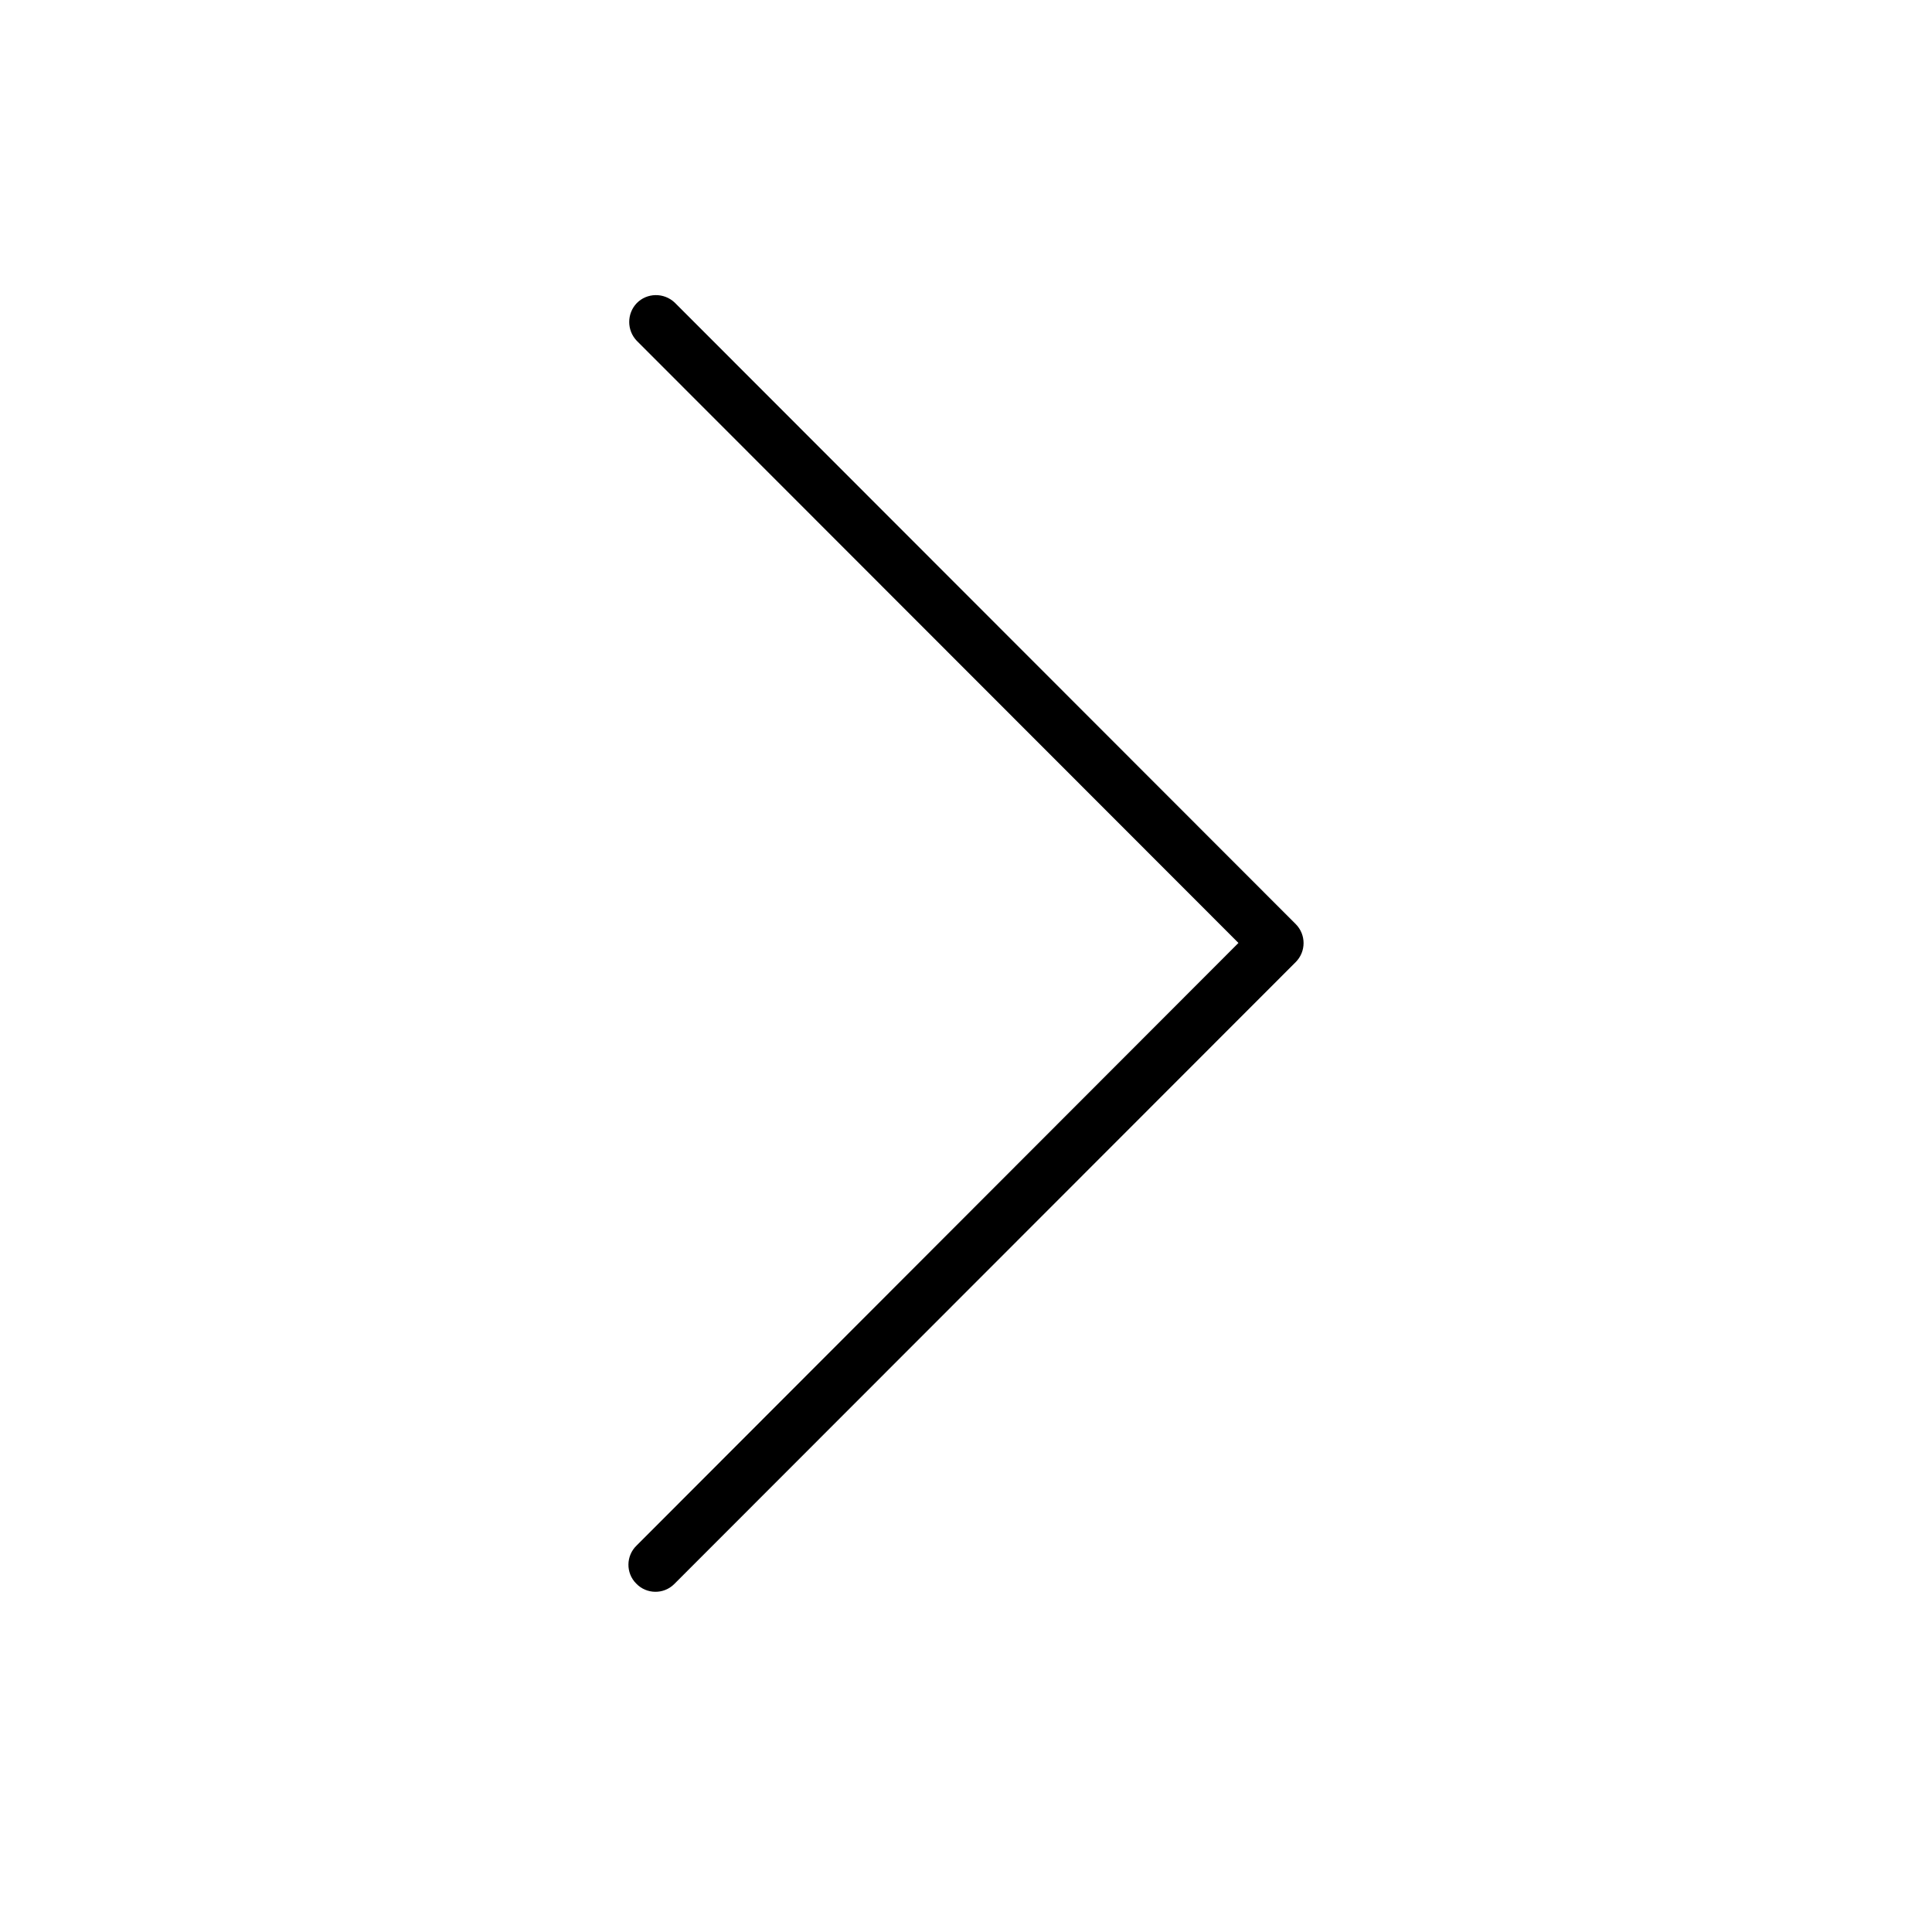
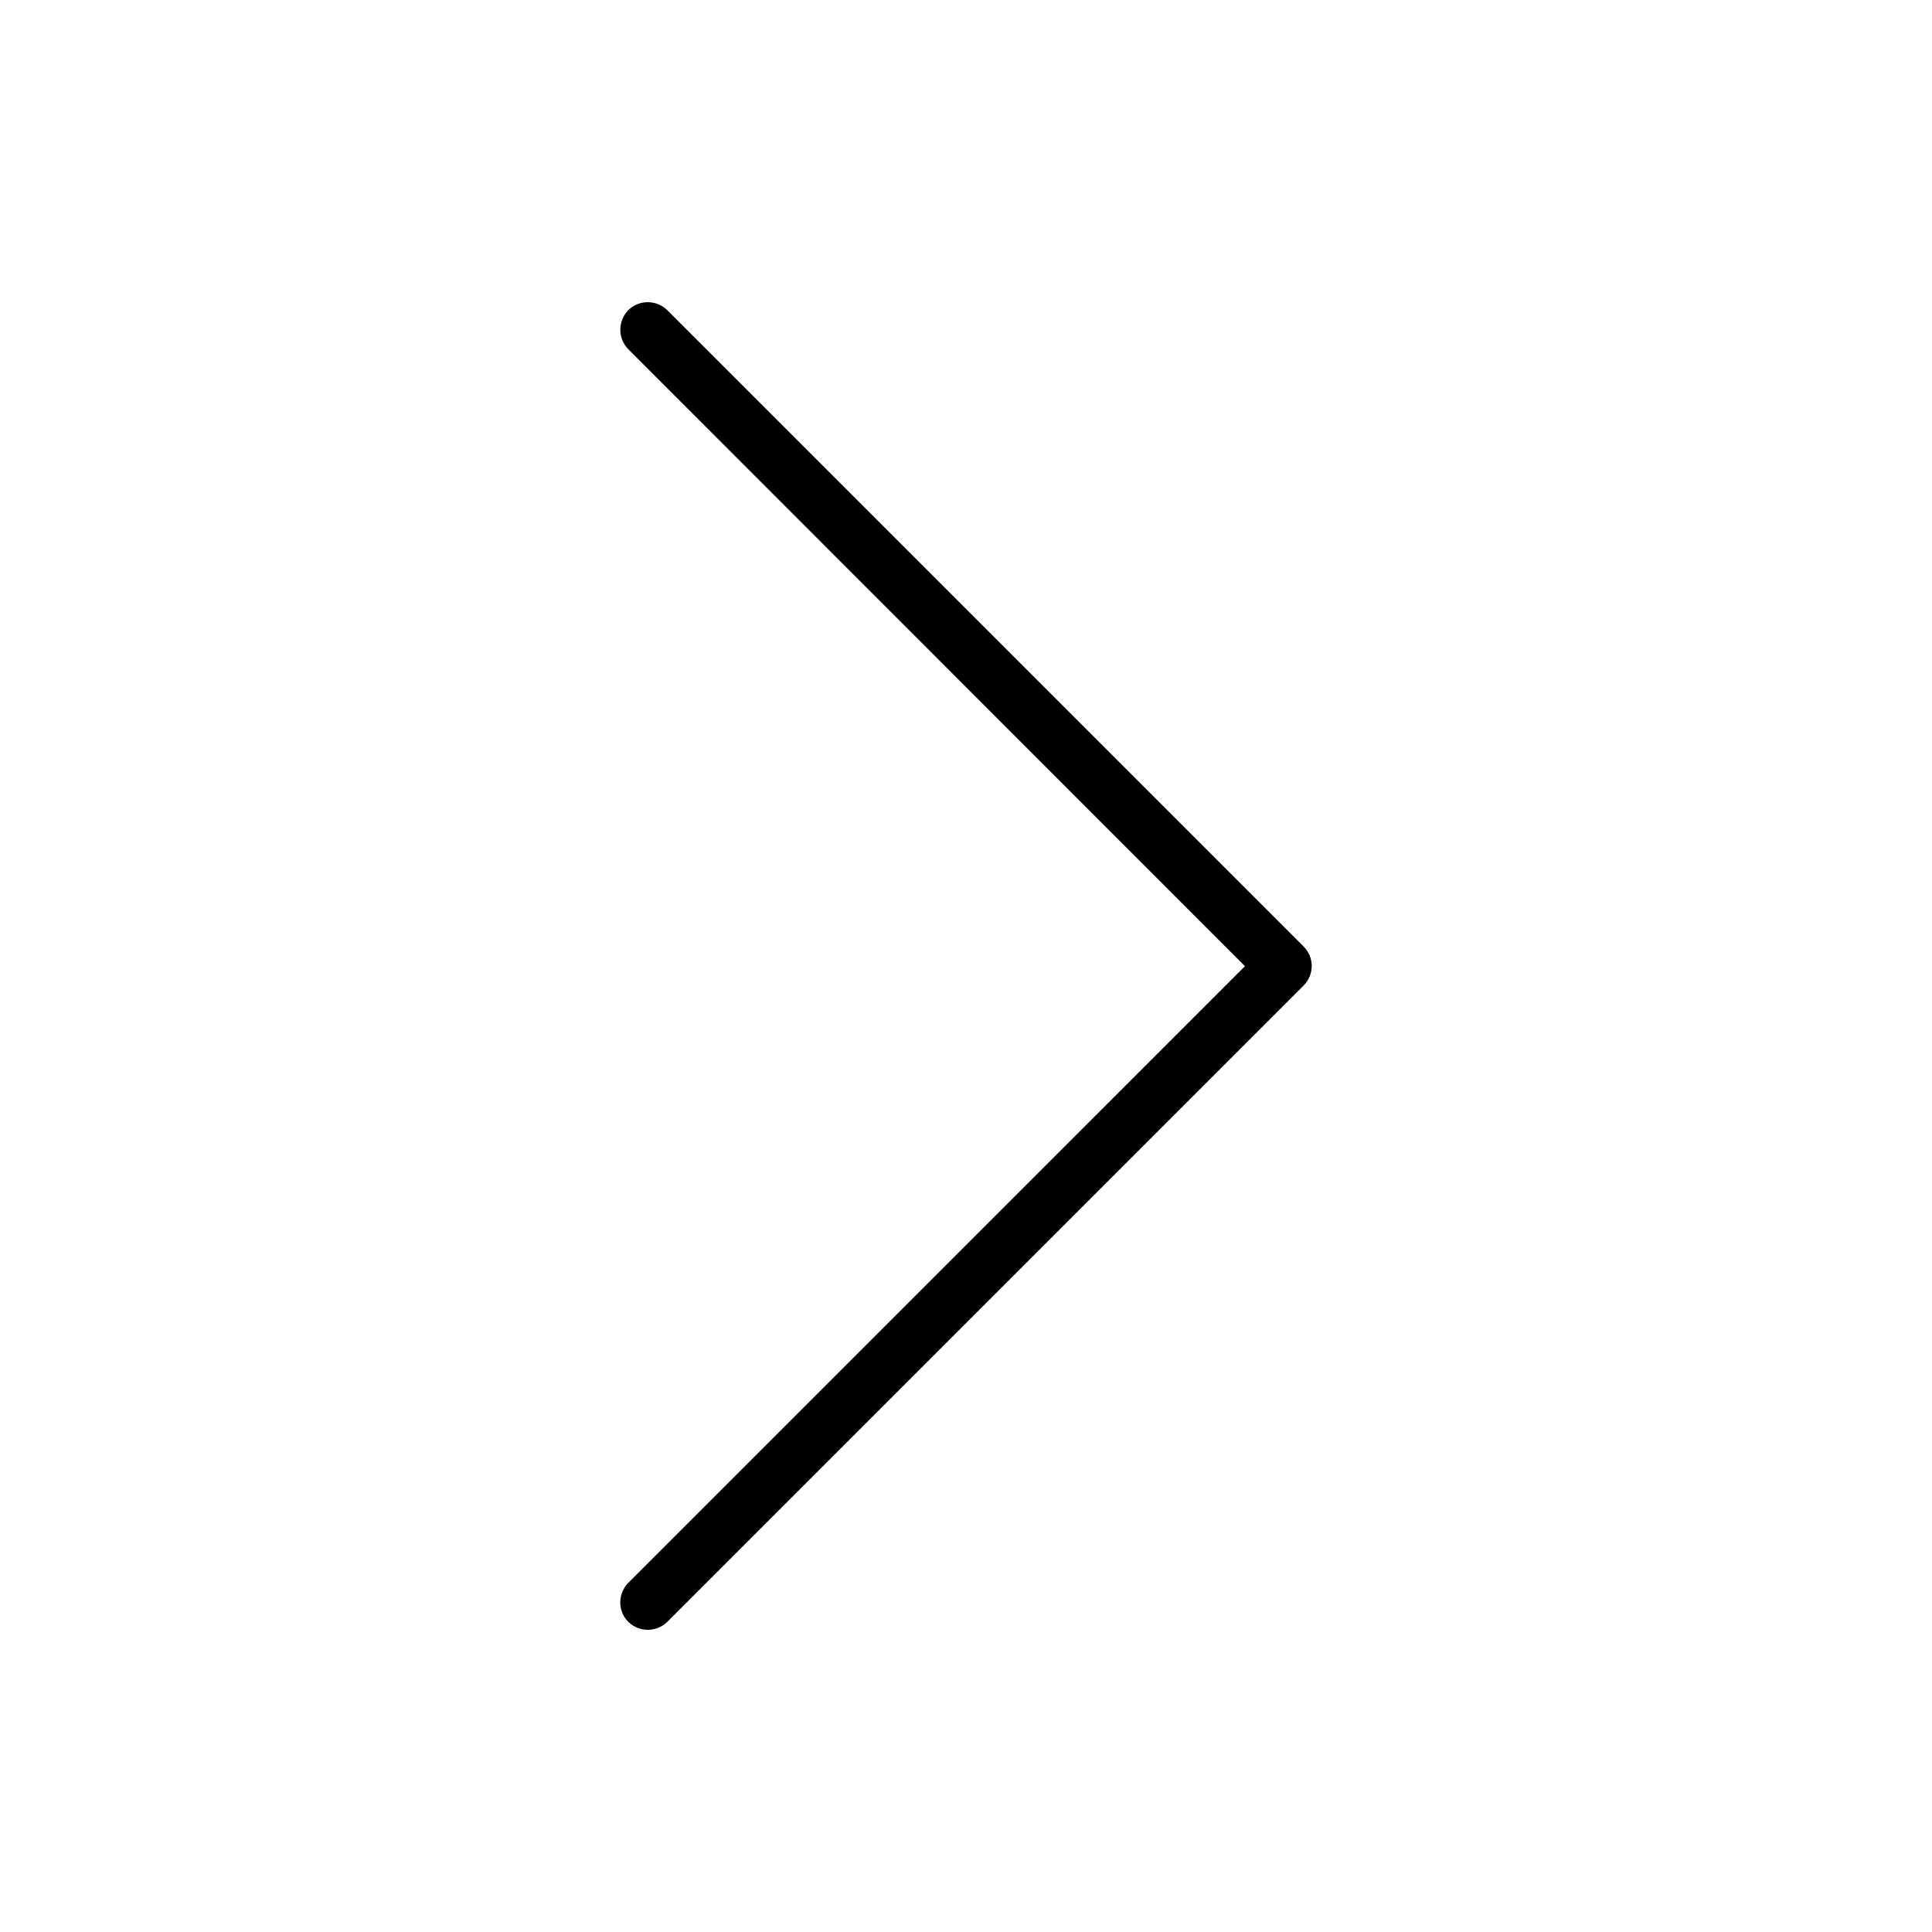
- <svg xmlns="http://www.w3.org/2000/svg" viewBox="0 0 511.949 511.949">
-   <path d="M343.332 244.854L178.803 80.197c-2.862-2.72-7.368-2.649-10.086.143-2.647 2.792-2.647 7.159 0 9.951l159.451 159.575-159.451 159.647c-2.862 2.72-2.933 7.302-.143 10.094 2.718 2.864 7.296 2.935 10.086.143l.143-.143L343.332 254.949c2.79-2.793 2.79-7.303 0-10.095z" />
+ <svg xmlns="http://www.w3.org/2000/svg" viewBox="0 0 500 500">
+   <path d="M322.19 250.041L162.527 409.705c-2.722 2.865-2.651 7.378.143 10.1 2.793 2.65 7.163 2.65 9.956 0l164.75-164.75c2.793-2.793 2.793-7.306 0-10.1l-164.75-164.75c-2.865-2.722-7.378-2.65-10.099.143-2.651 2.794-2.651 7.163 0 9.957l159.664 159.736z" />
</svg>
